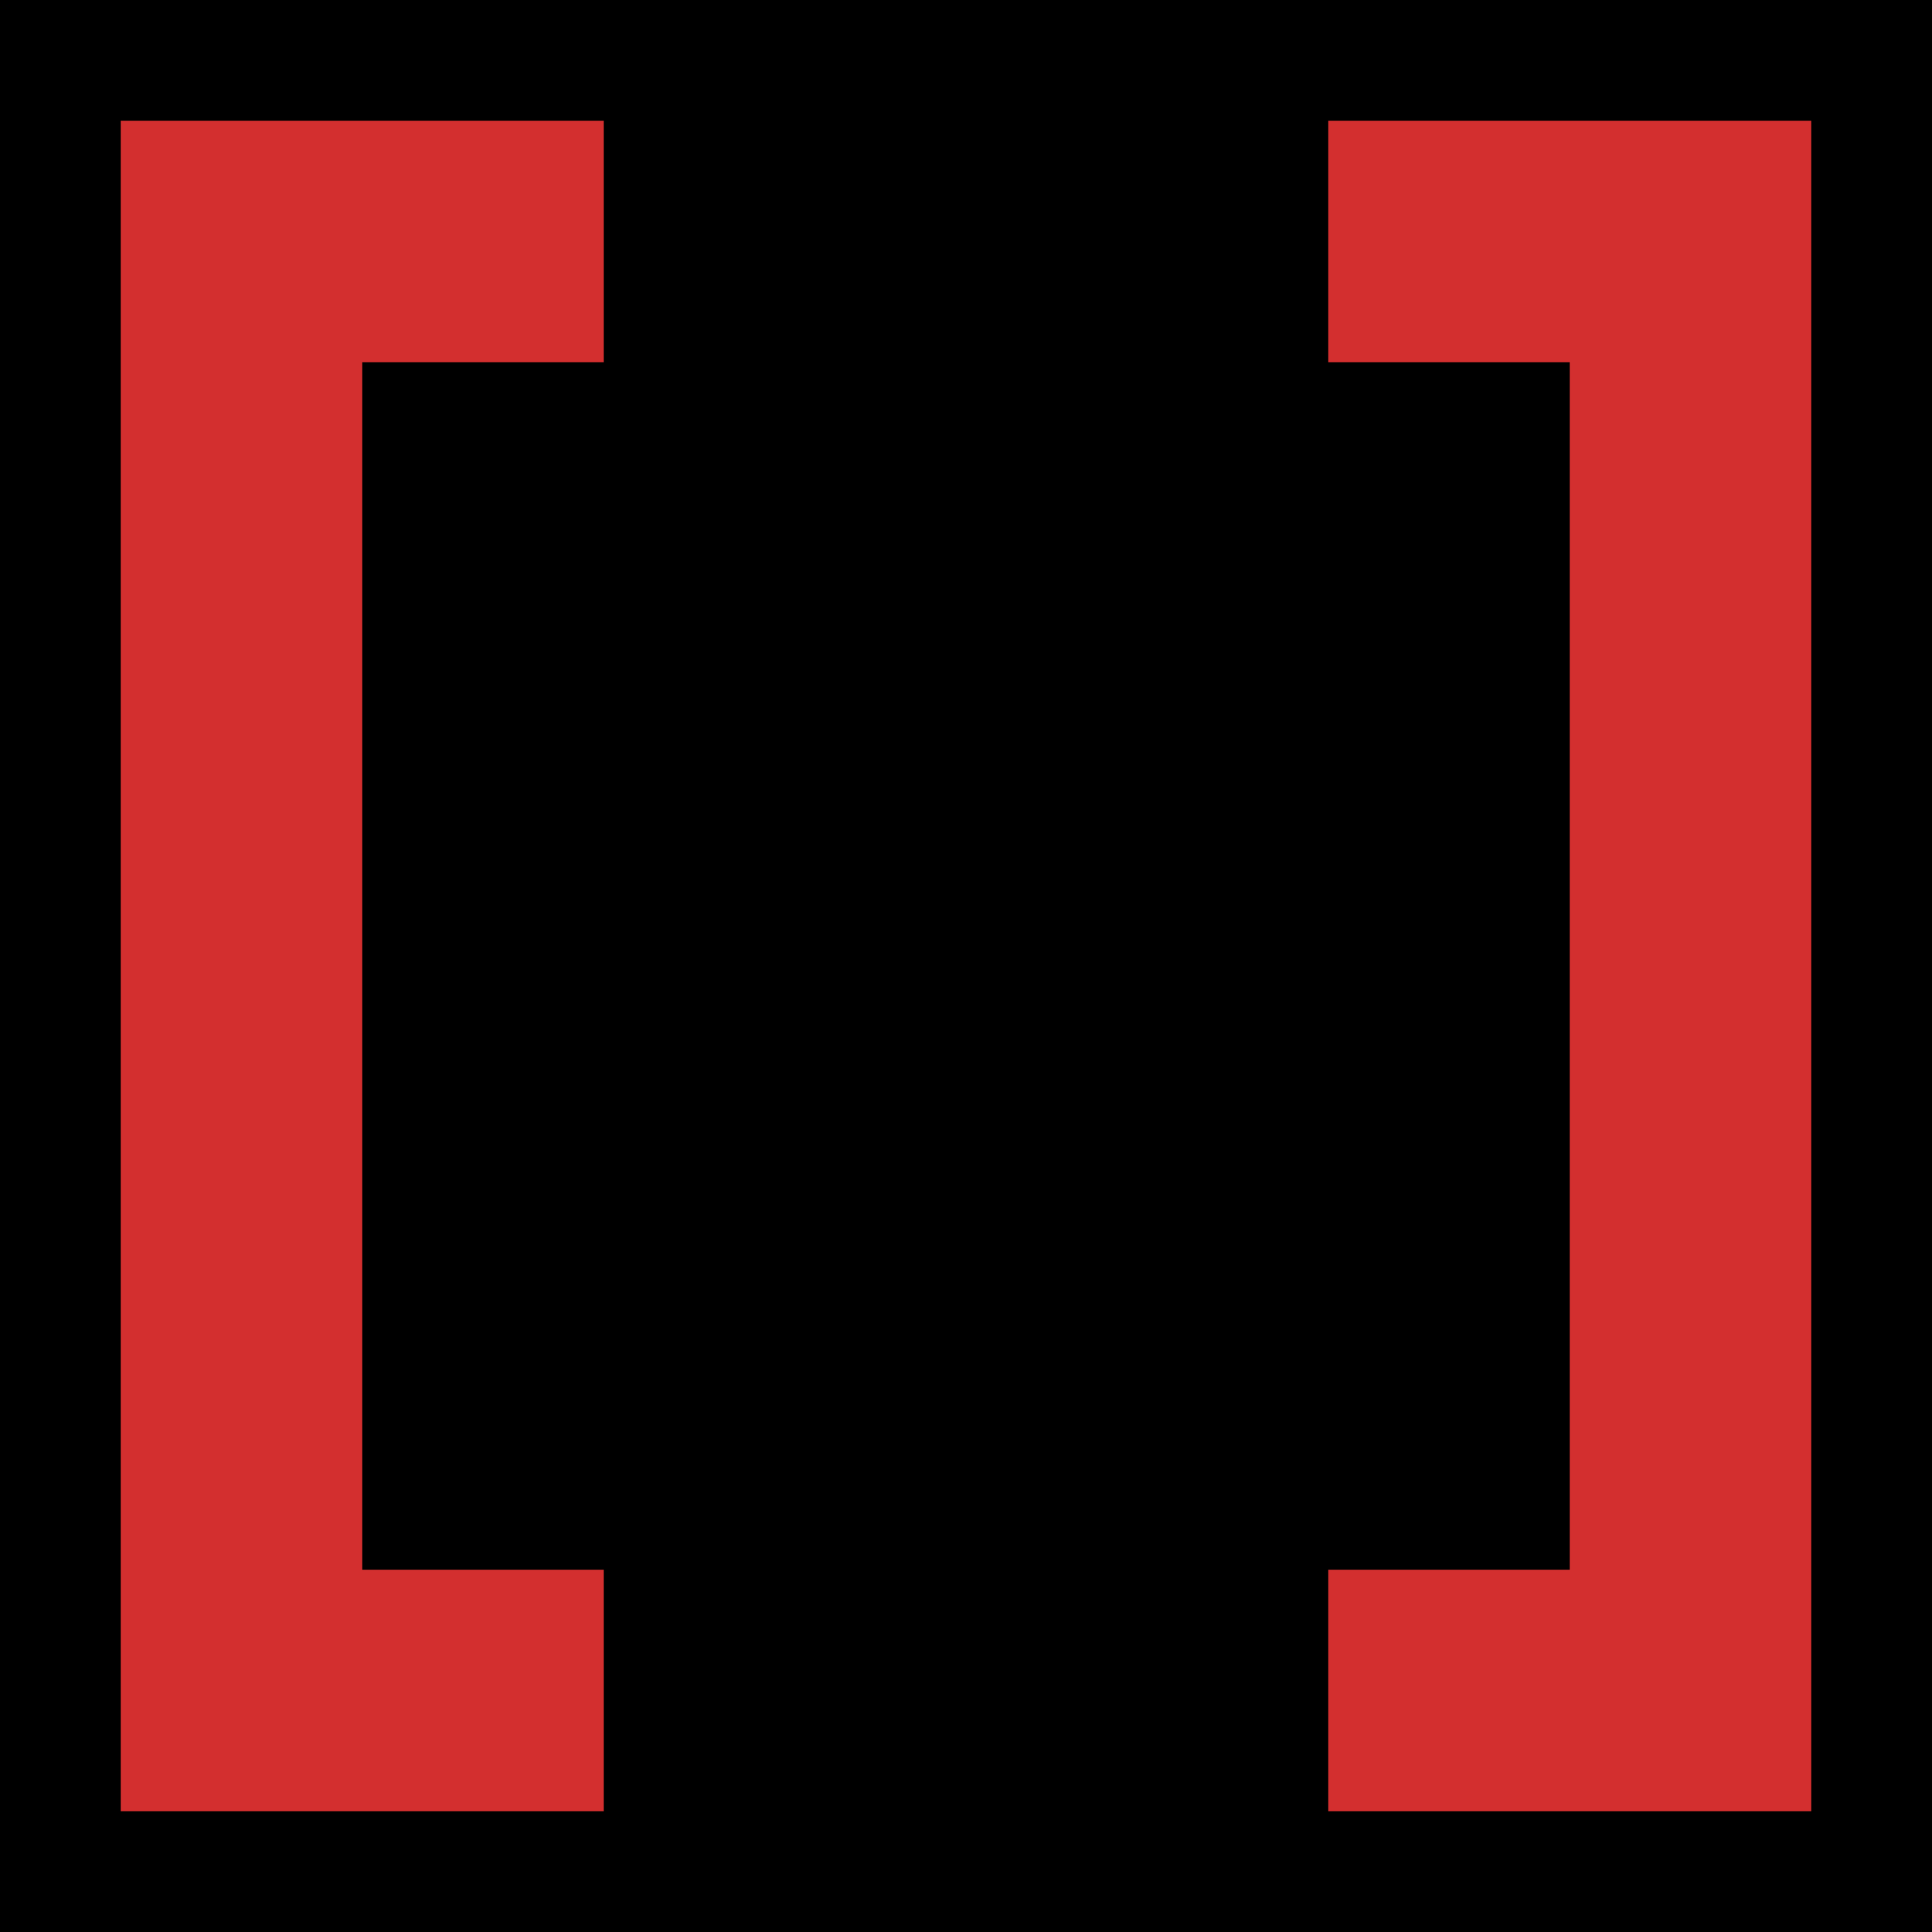
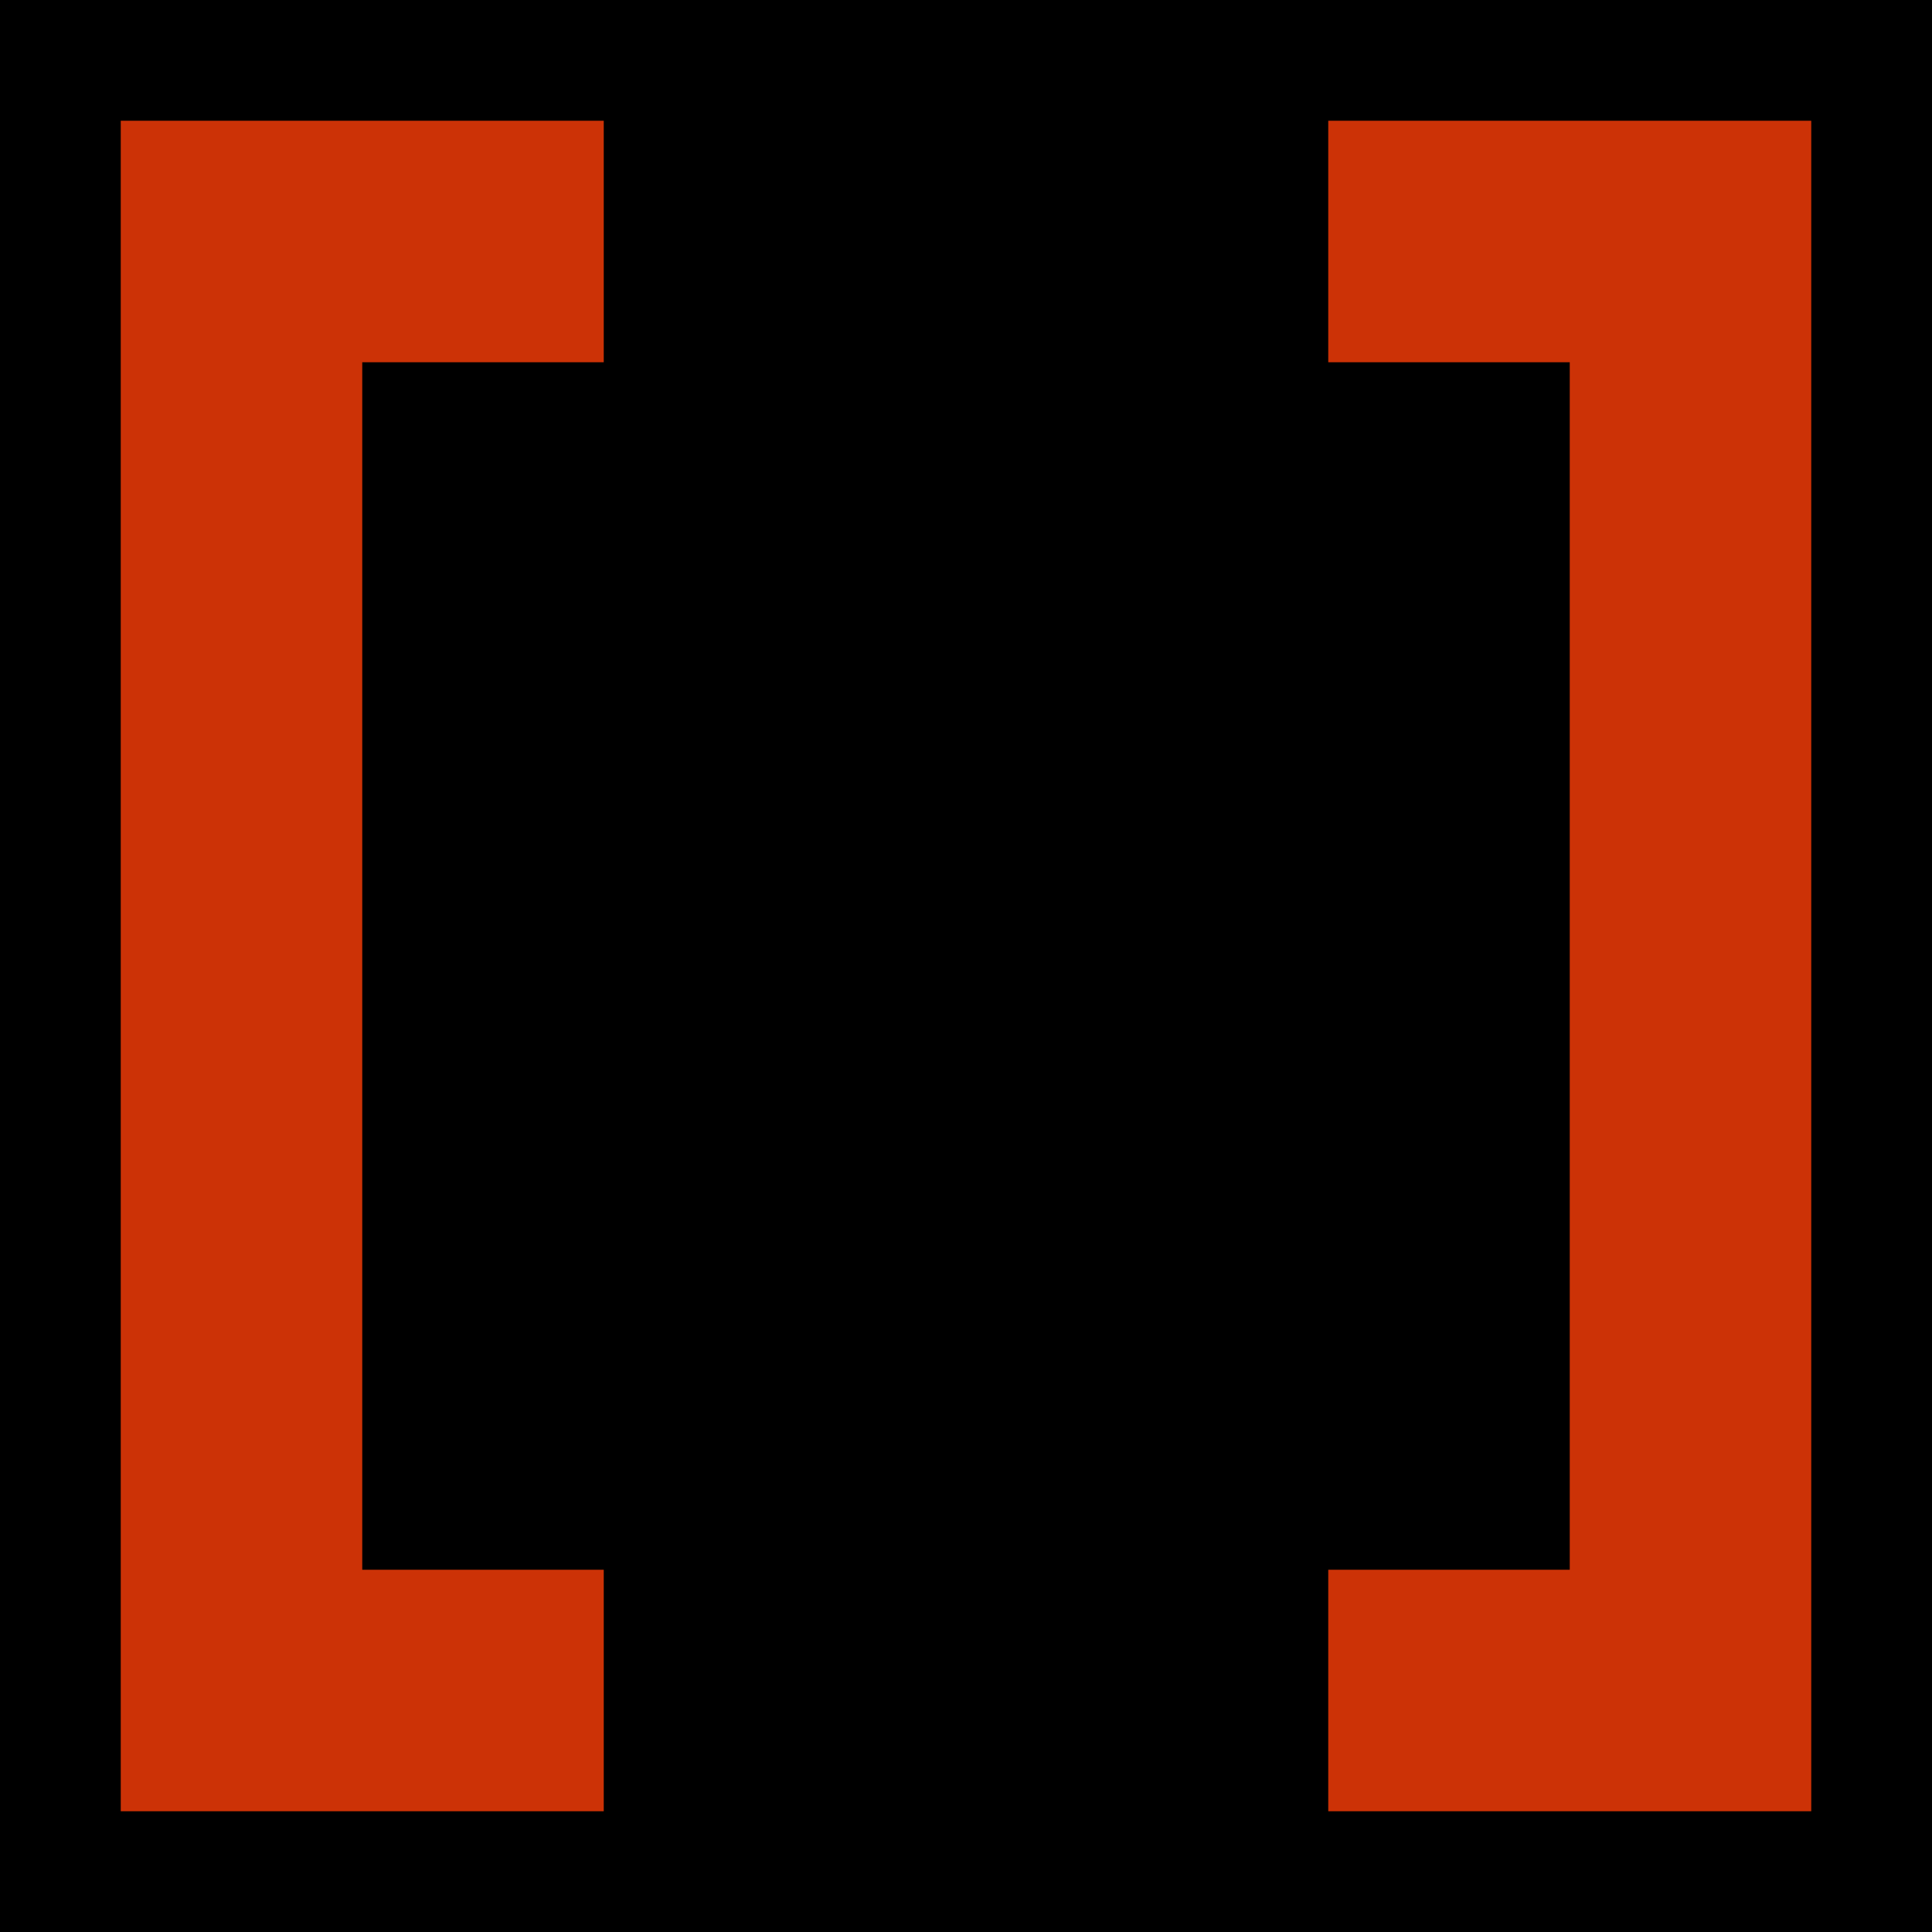
- <svg xmlns="http://www.w3.org/2000/svg" id="Layer_1" data-name="Layer 1" width="144" height="144" viewBox="0 0 144 144">
-   <defs>
-     <style>.cls-1{fill:#d32f2f;}</style>
-   </defs>
-   <rect width="144" height="144" />
-   <polygon class="cls-1" points="45 27 45 9 9 9 9 27 9 117 9 135 27 135 45 135 45 117 27 117 27 27 45 27" />
-   <polygon class="cls-1" points="99 117 99 135 135 135 135 117 135 27 135 9 117 9 99 9 99 27 117 27 117 117 99 117" />
+ <svg xmlns="http://www.w3.org/2000/svg" version="1.1" width="144" height="144" viewBox="0,0,144,144">
+   <g transform="translate(-168,-108)">
+     <g data-paper-data="{&quot;isPaintingLayer&quot;:true}" fill-rule="nonzero" stroke="none" stroke-width="1" stroke-linecap="butt" stroke-linejoin="miter" stroke-miterlimit="10" stroke-dasharray="" stroke-dashoffset="0" style="mix-blend-mode: normal">
+       <path d="M168,252v-144h144v144z" fill="#000000" />
+       <path d="M195,135v90h18v18h-18h-18v-18v-90v-18h36v18z" fill="#cc3206" />
+       <path d="M285,225v-90h-18v-18h18h18v18v90v18h-36v-18z" fill="#cc3206" />
+     </g>
+   </g>
</svg>
